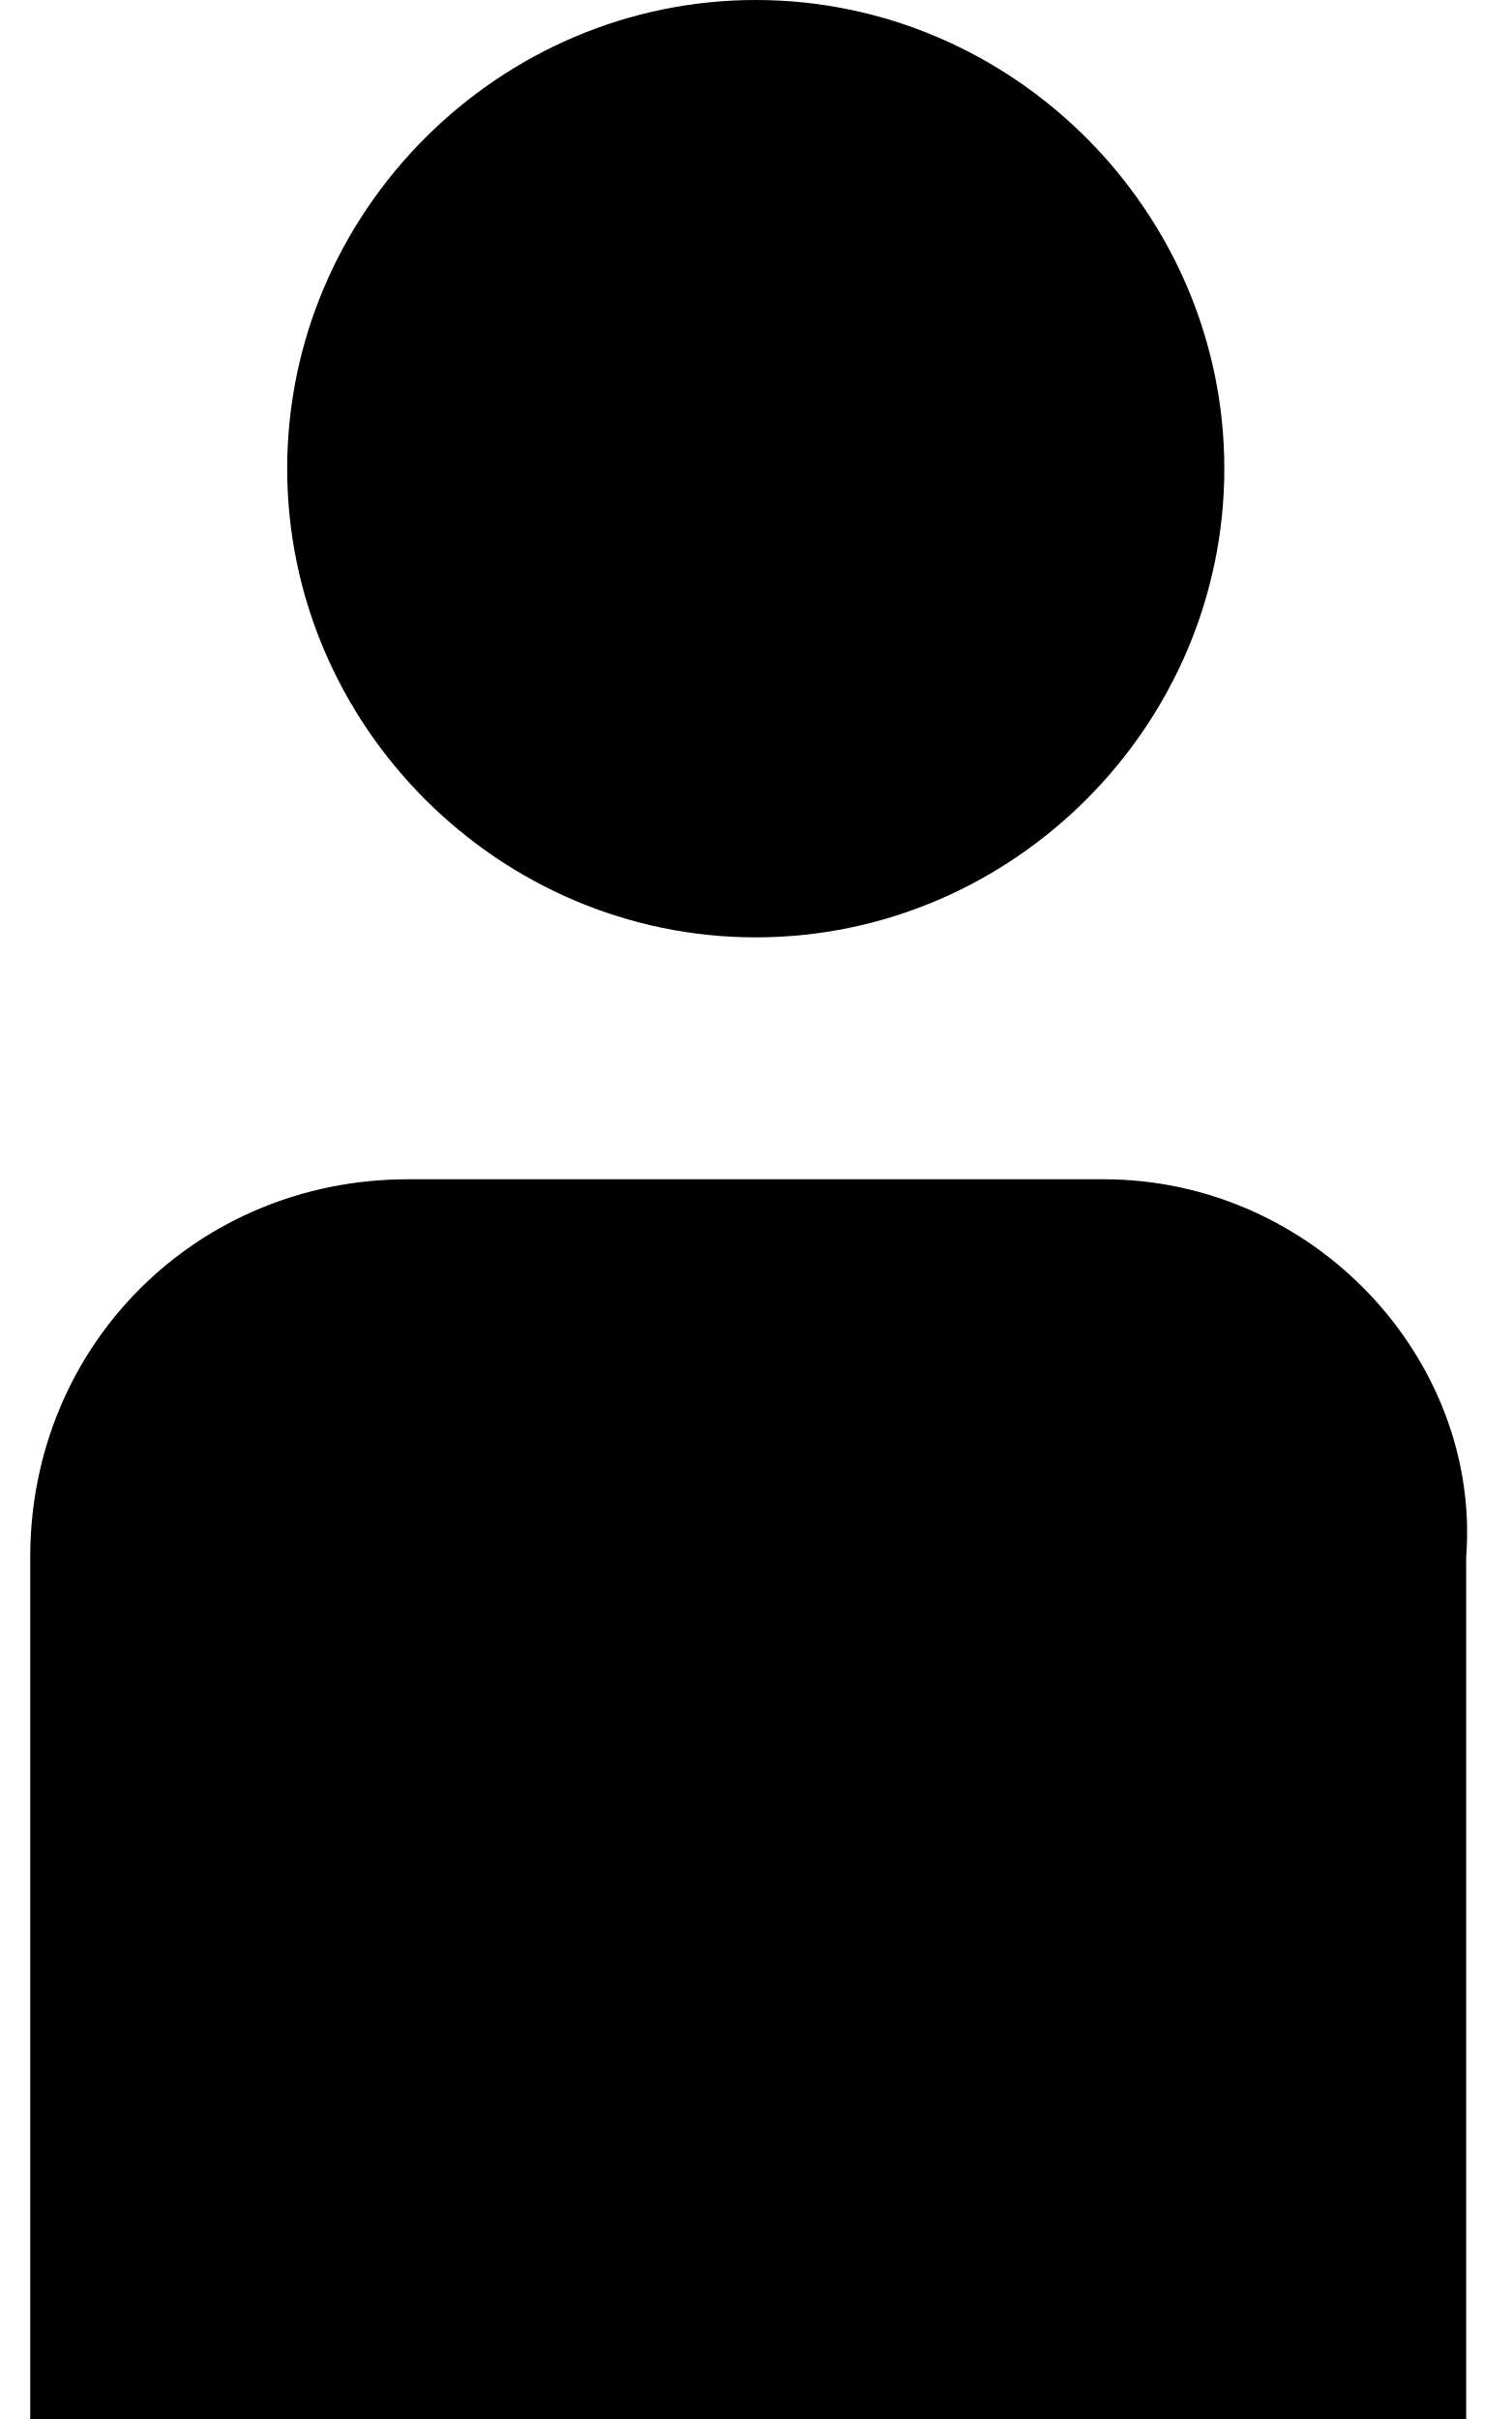
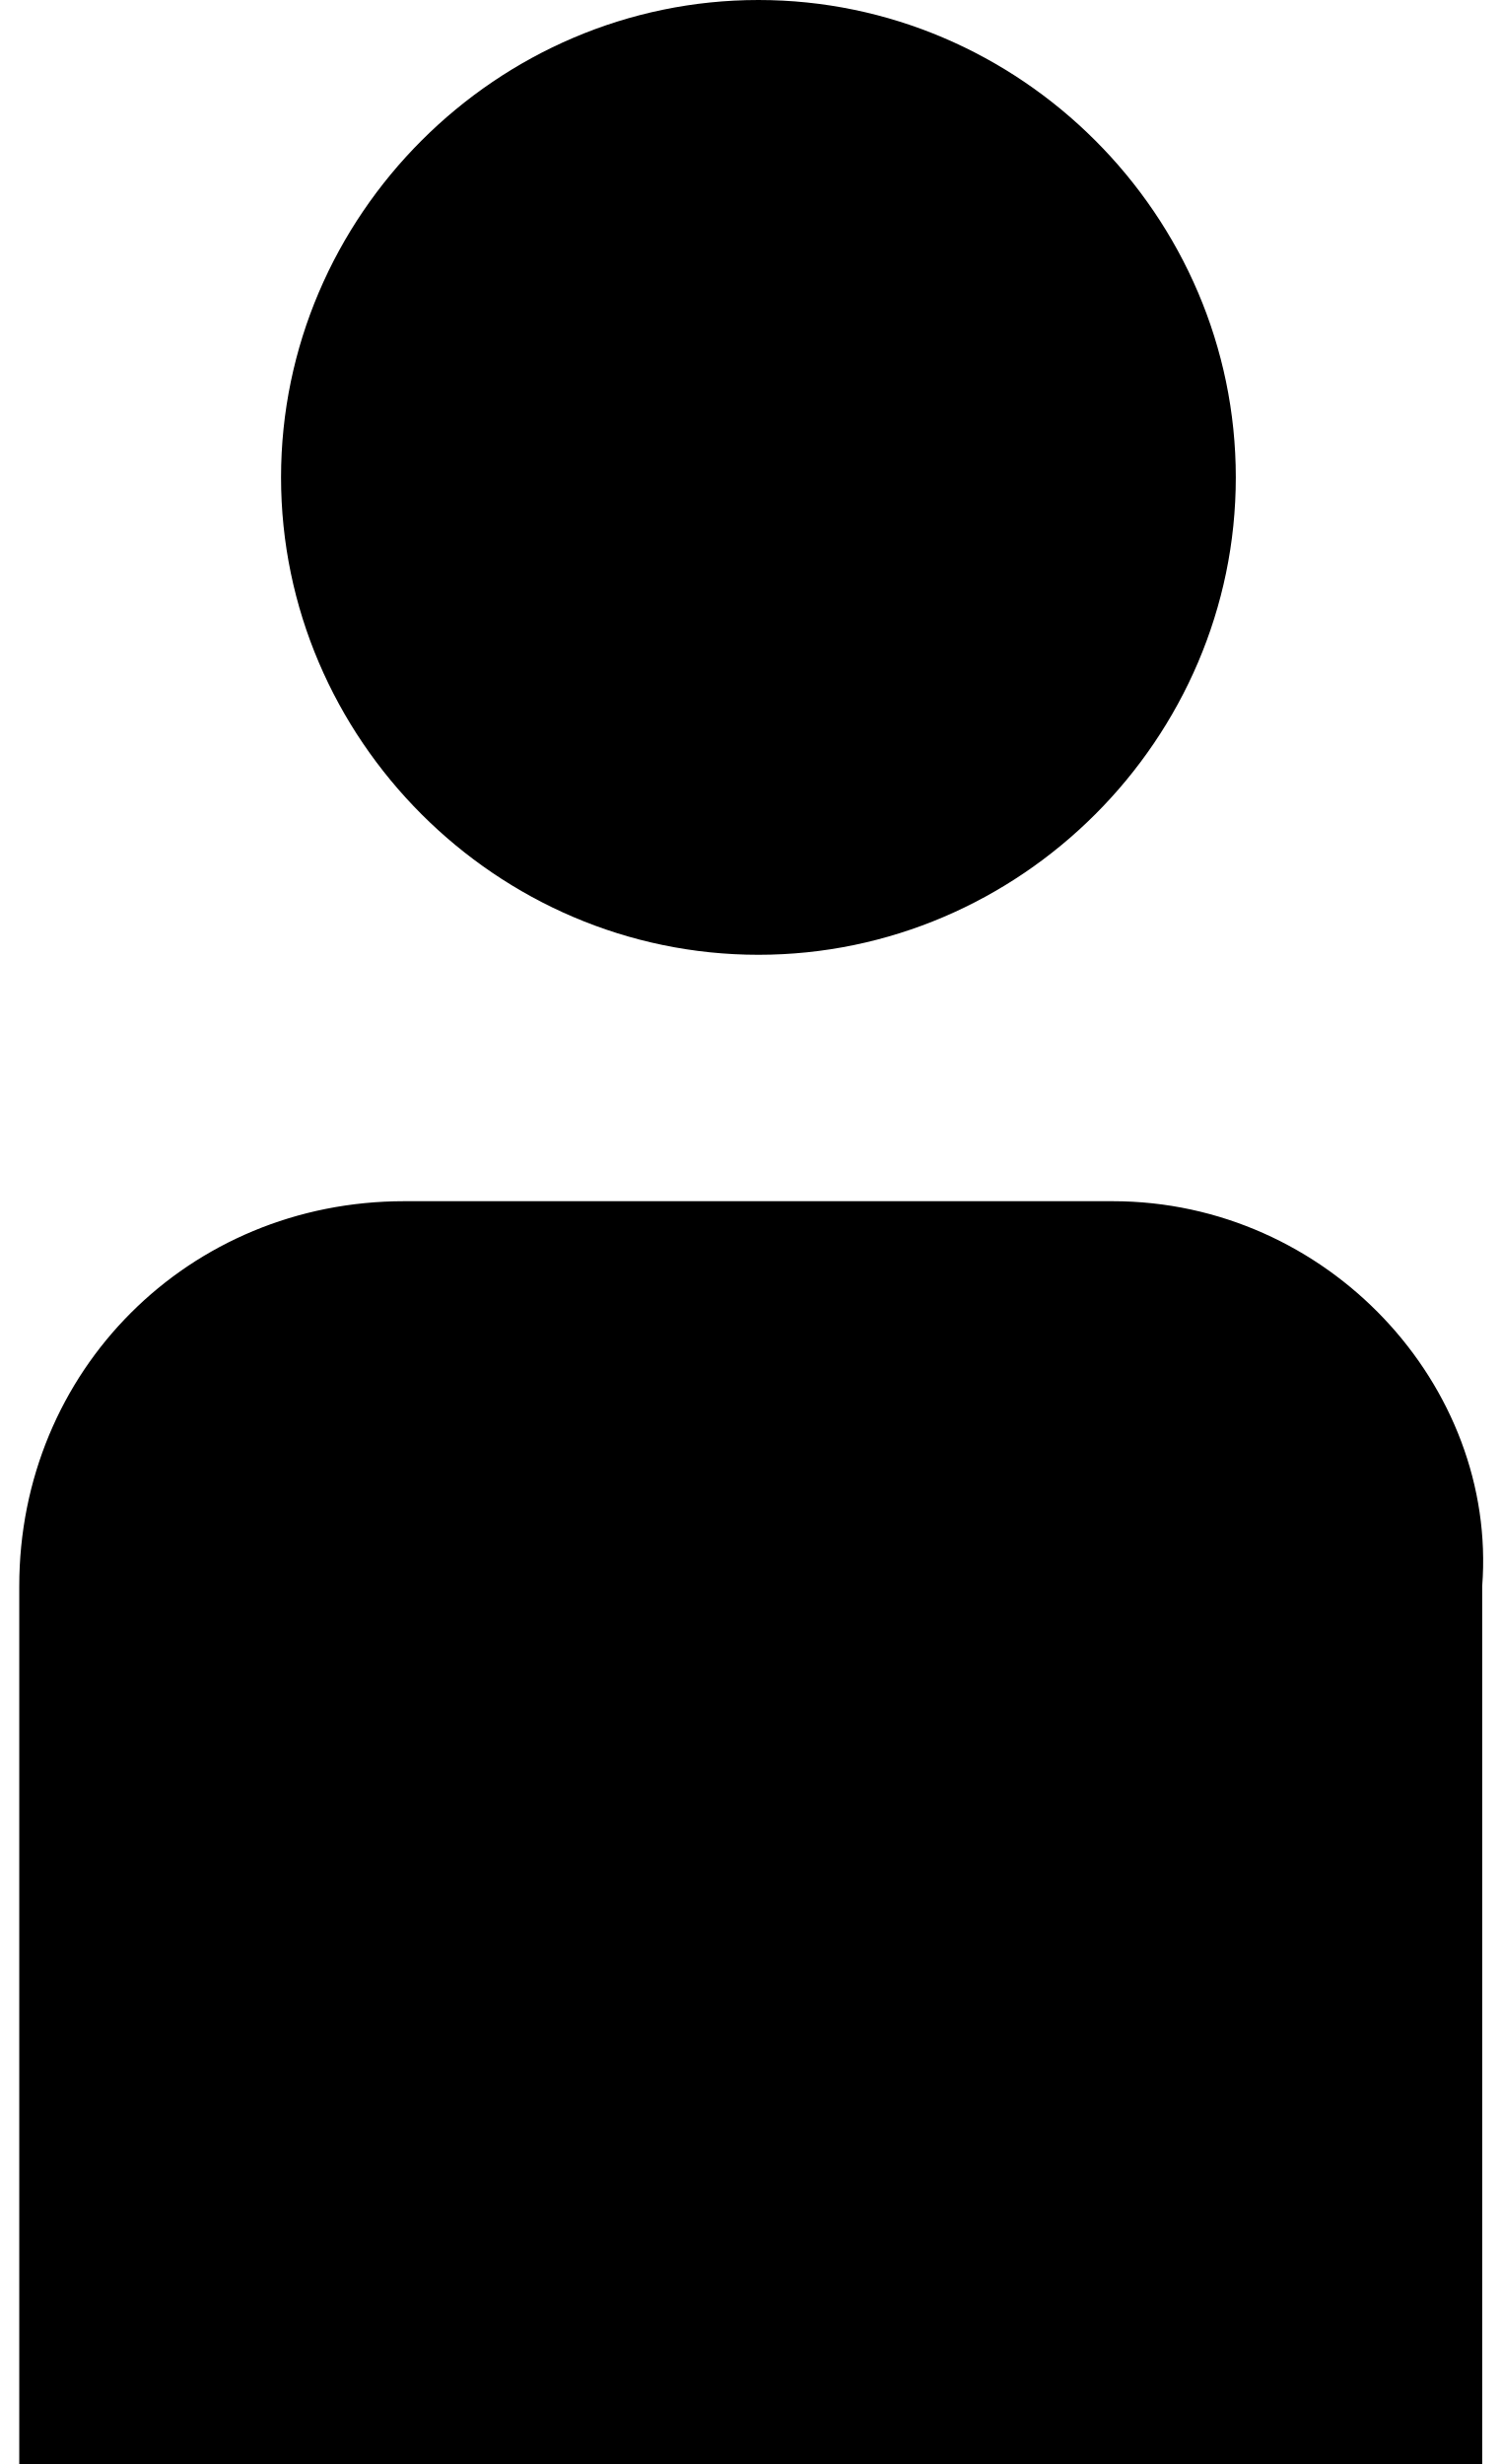
- <svg xmlns="http://www.w3.org/2000/svg" version="1.1" id="Layer_1" x="0px" y="0px" width="10px" height="16px" viewBox="0 0 10 16" style="enable-background:new 0 0 10 16;" xml:space="preserve">
+ <svg xmlns="http://www.w3.org/2000/svg" version="1.1" id="Layer_1" x="0px" y="0px" width="39px" height="64px" viewBox="0 0 39 64" style="enable-background:new 0 0 39 64;" xml:space="preserve">
  <g>
-     <path d="M7.3,7.8H2.7c-1.4,0-2.5,1.1-2.5,2.5V16h9.5v-5.7C9.8,9,8.7,7.8,7.3,7.8z" />
-     <path d="M5,6.2c1.7,0,3.1-1.4,3.1-3.1C8.1,1.4,6.7,0,5,0S1.9,1.4,1.9,3.1C1.9,4.8,3.3,6.2,5,6.2z" />
+     <path d="M28.9,31.2H10.5c-5.6,0-10,4.4-10,10V64h38V41.2C38.9,36,34.5,31.2,28.9,31.2z" />
+     <path d="M19.7,24.8c6.8,0,12.4-5.6,12.4-12.4S26.5,0,19.7,0S7.3,5.6,7.3,12.4S12.9,24.8,19.7,24.8z" />
  </g>
</svg>
